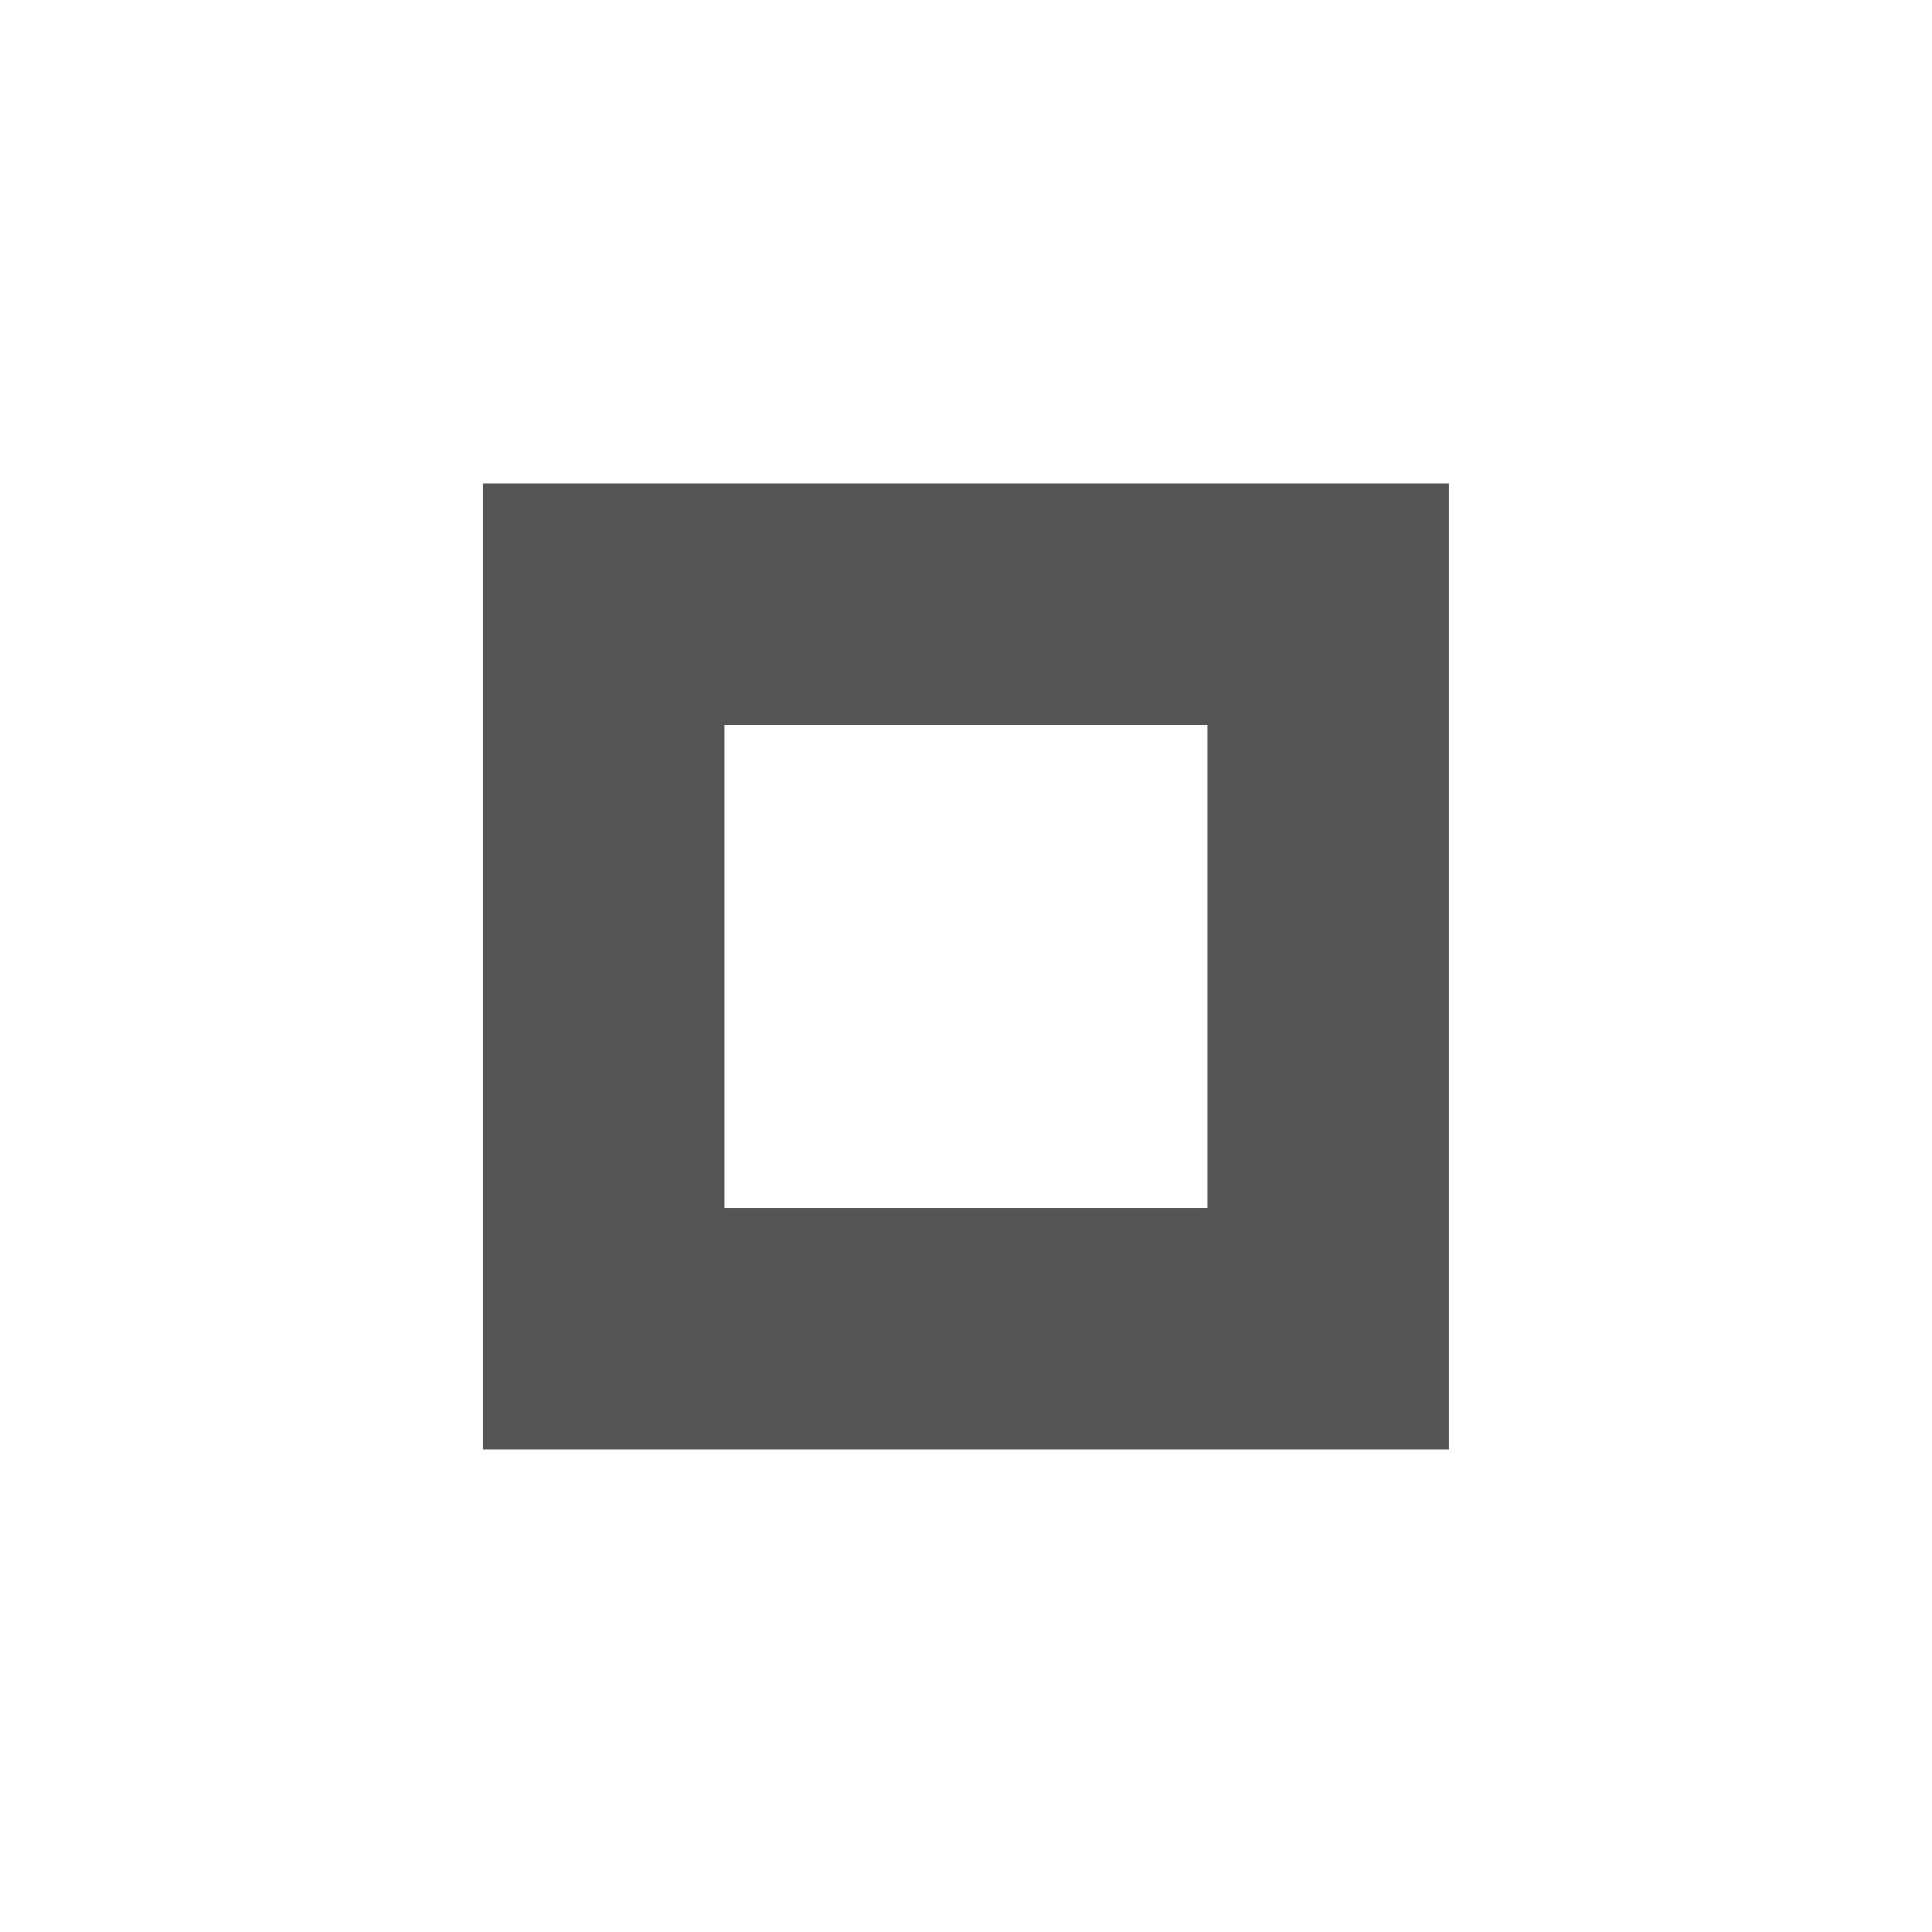
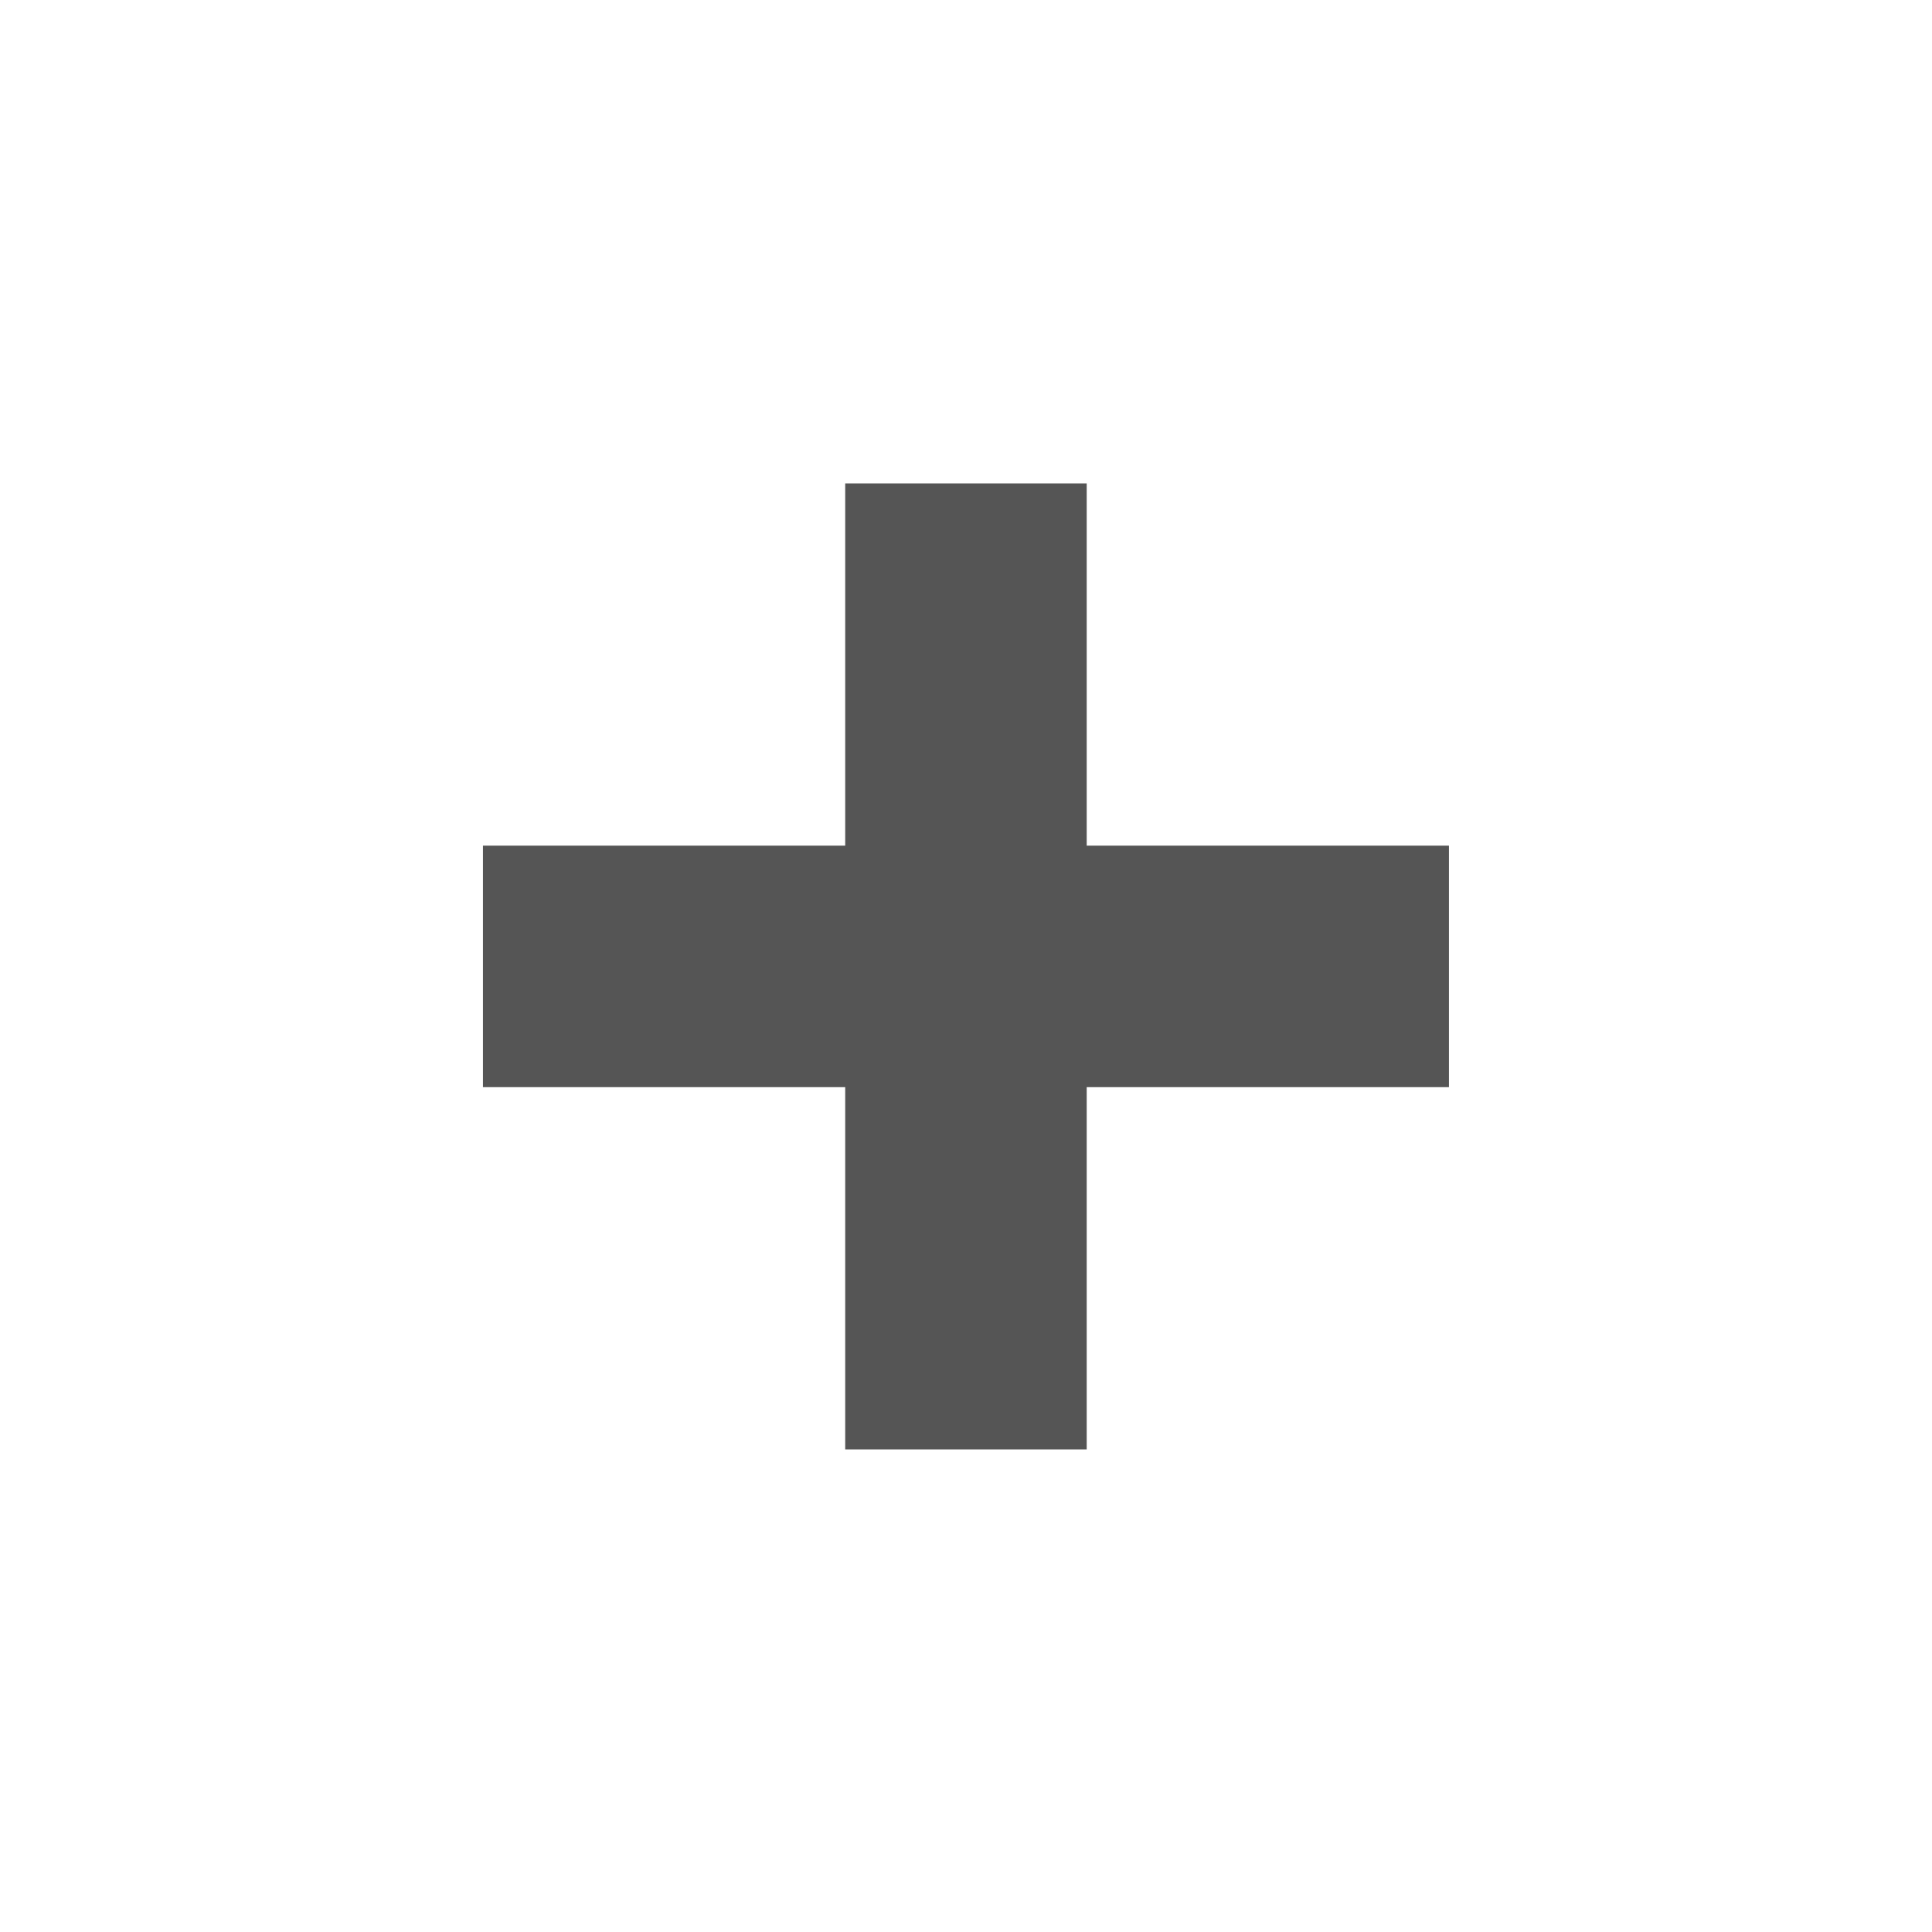
<svg xmlns="http://www.w3.org/2000/svg" xmlns:ns1="http://www.openswatchbook.org/uri/2009/osb" height="16" id="svg7384" style="enable-background:new" version="1.1" width="16">
  <defs id="defs7386">
    <linearGradient id="linearGradient6882" ns1:paint="solid">
      <stop id="stop6884" offset="0" style="stop-color:#555555;stop-opacity:1;" />
    </linearGradient>
    <linearGradient id="linearGradient5606" ns1:paint="solid">
      <stop id="stop5608" offset="0" style="stop-color:#000000;stop-opacity:1;" />
    </linearGradient>
    <filter id="filter7554" style="color-interpolation-filters:sRGB">
      <feBlend id="feBlend7556" in2="BackgroundImage" mode="darken" />
    </filter>
  </defs>
-   <g id="layer9" style="display:inline" transform="translate(-305.0004,-180.9966)" />
-   <g id="layer10" style="display:inline;filter:url(#filter7554)" transform="translate(-305.0004,-180.9966)" />
-   <g id="layer1" style="display:inline" transform="translate(-64.00023,-797.9966)" />
-   <g id="layer14" style="display:inline" transform="translate(-305.0004,-180.9966)" />
-   <g id="layer15" style="display:inline" transform="translate(-305.0004,-180.9966)" />
-   <g id="g71291" style="display:inline" transform="translate(-305.0004,-180.9966)" />
-   <g id="layer2" style="display:inline" transform="translate(-64.00023,-647.9966)" />
-   <g id="layer12" style="display:inline" transform="translate(-305.0004,-180.9966)">
-     <path d="m 309,185 0,8 8,0 0,-8 -8,0 z m 2,2 4,0 0,4 -4,0 0,-4 z" id="rect6658" style="color:#000000;clip-rule:nonzero;display:inline;overflow:visible;visibility:visible;opacity:1;isolation:auto;mix-blend-mode:normal;color-interpolation:sRGB;color-interpolation-filters:linearRGB;solid-color:#000000;solid-opacity:1;fill:#555555;fill-opacity:1;fill-rule:evenodd;stroke:none;stroke-width:1;stroke-linecap:butt;stroke-linejoin:miter;stroke-miterlimit:4;stroke-dasharray:none;stroke-dashoffset:0;stroke-opacity:1;color-rendering:auto;image-rendering:auto;shape-rendering:auto;text-rendering:auto;enable-background:accumulate" />
+   <g id="layer9" style="display:inline" transform="translate(-325.0004,-200.9966)" />
+   <g id="layer10" style="display:inline;filter:url(#filter7554)" transform="translate(-325.0004,-200.9966)" />
+   <g id="layer1" style="display:inline" transform="translate(-84.00023,-817.9966)" />
+   <g id="layer14" style="display:inline" transform="translate(-325.0004,-200.9966)" />
+   <g id="layer15" style="display:inline" transform="translate(-325.0004,-200.9966)" />
+   <g id="g71291" style="display:inline" transform="translate(-325.0004,-200.9966)" />
+   <g id="layer2" style="display:inline" transform="translate(-84.00023,-667.9966)" />
+   <g id="layer12" style="display:inline" transform="translate(-325.0004,-200.9966)">
+     <rect height="2" id="rect4831" style="display:inline;opacity:1;fill:#555555;fill-opacity:1;stroke:none;stroke-width:2;stroke-linecap:square;stroke-linejoin:round;stroke-miterlimit:4;stroke-dasharray:none;stroke-opacity:1;enable-background:new" width="8" x="329" y="208" />
+     <rect height="2" id="rect10923" style="display:inline;opacity:1;fill:#555555;fill-opacity:1;stroke:none;stroke-width:2;stroke-linecap:square;stroke-linejoin:round;stroke-miterlimit:4;stroke-dasharray:none;stroke-opacity:1;enable-background:new" transform="matrix(0,1,-1,0,0,0)" width="8" x="205" y="-334" />
  </g>
</svg>
